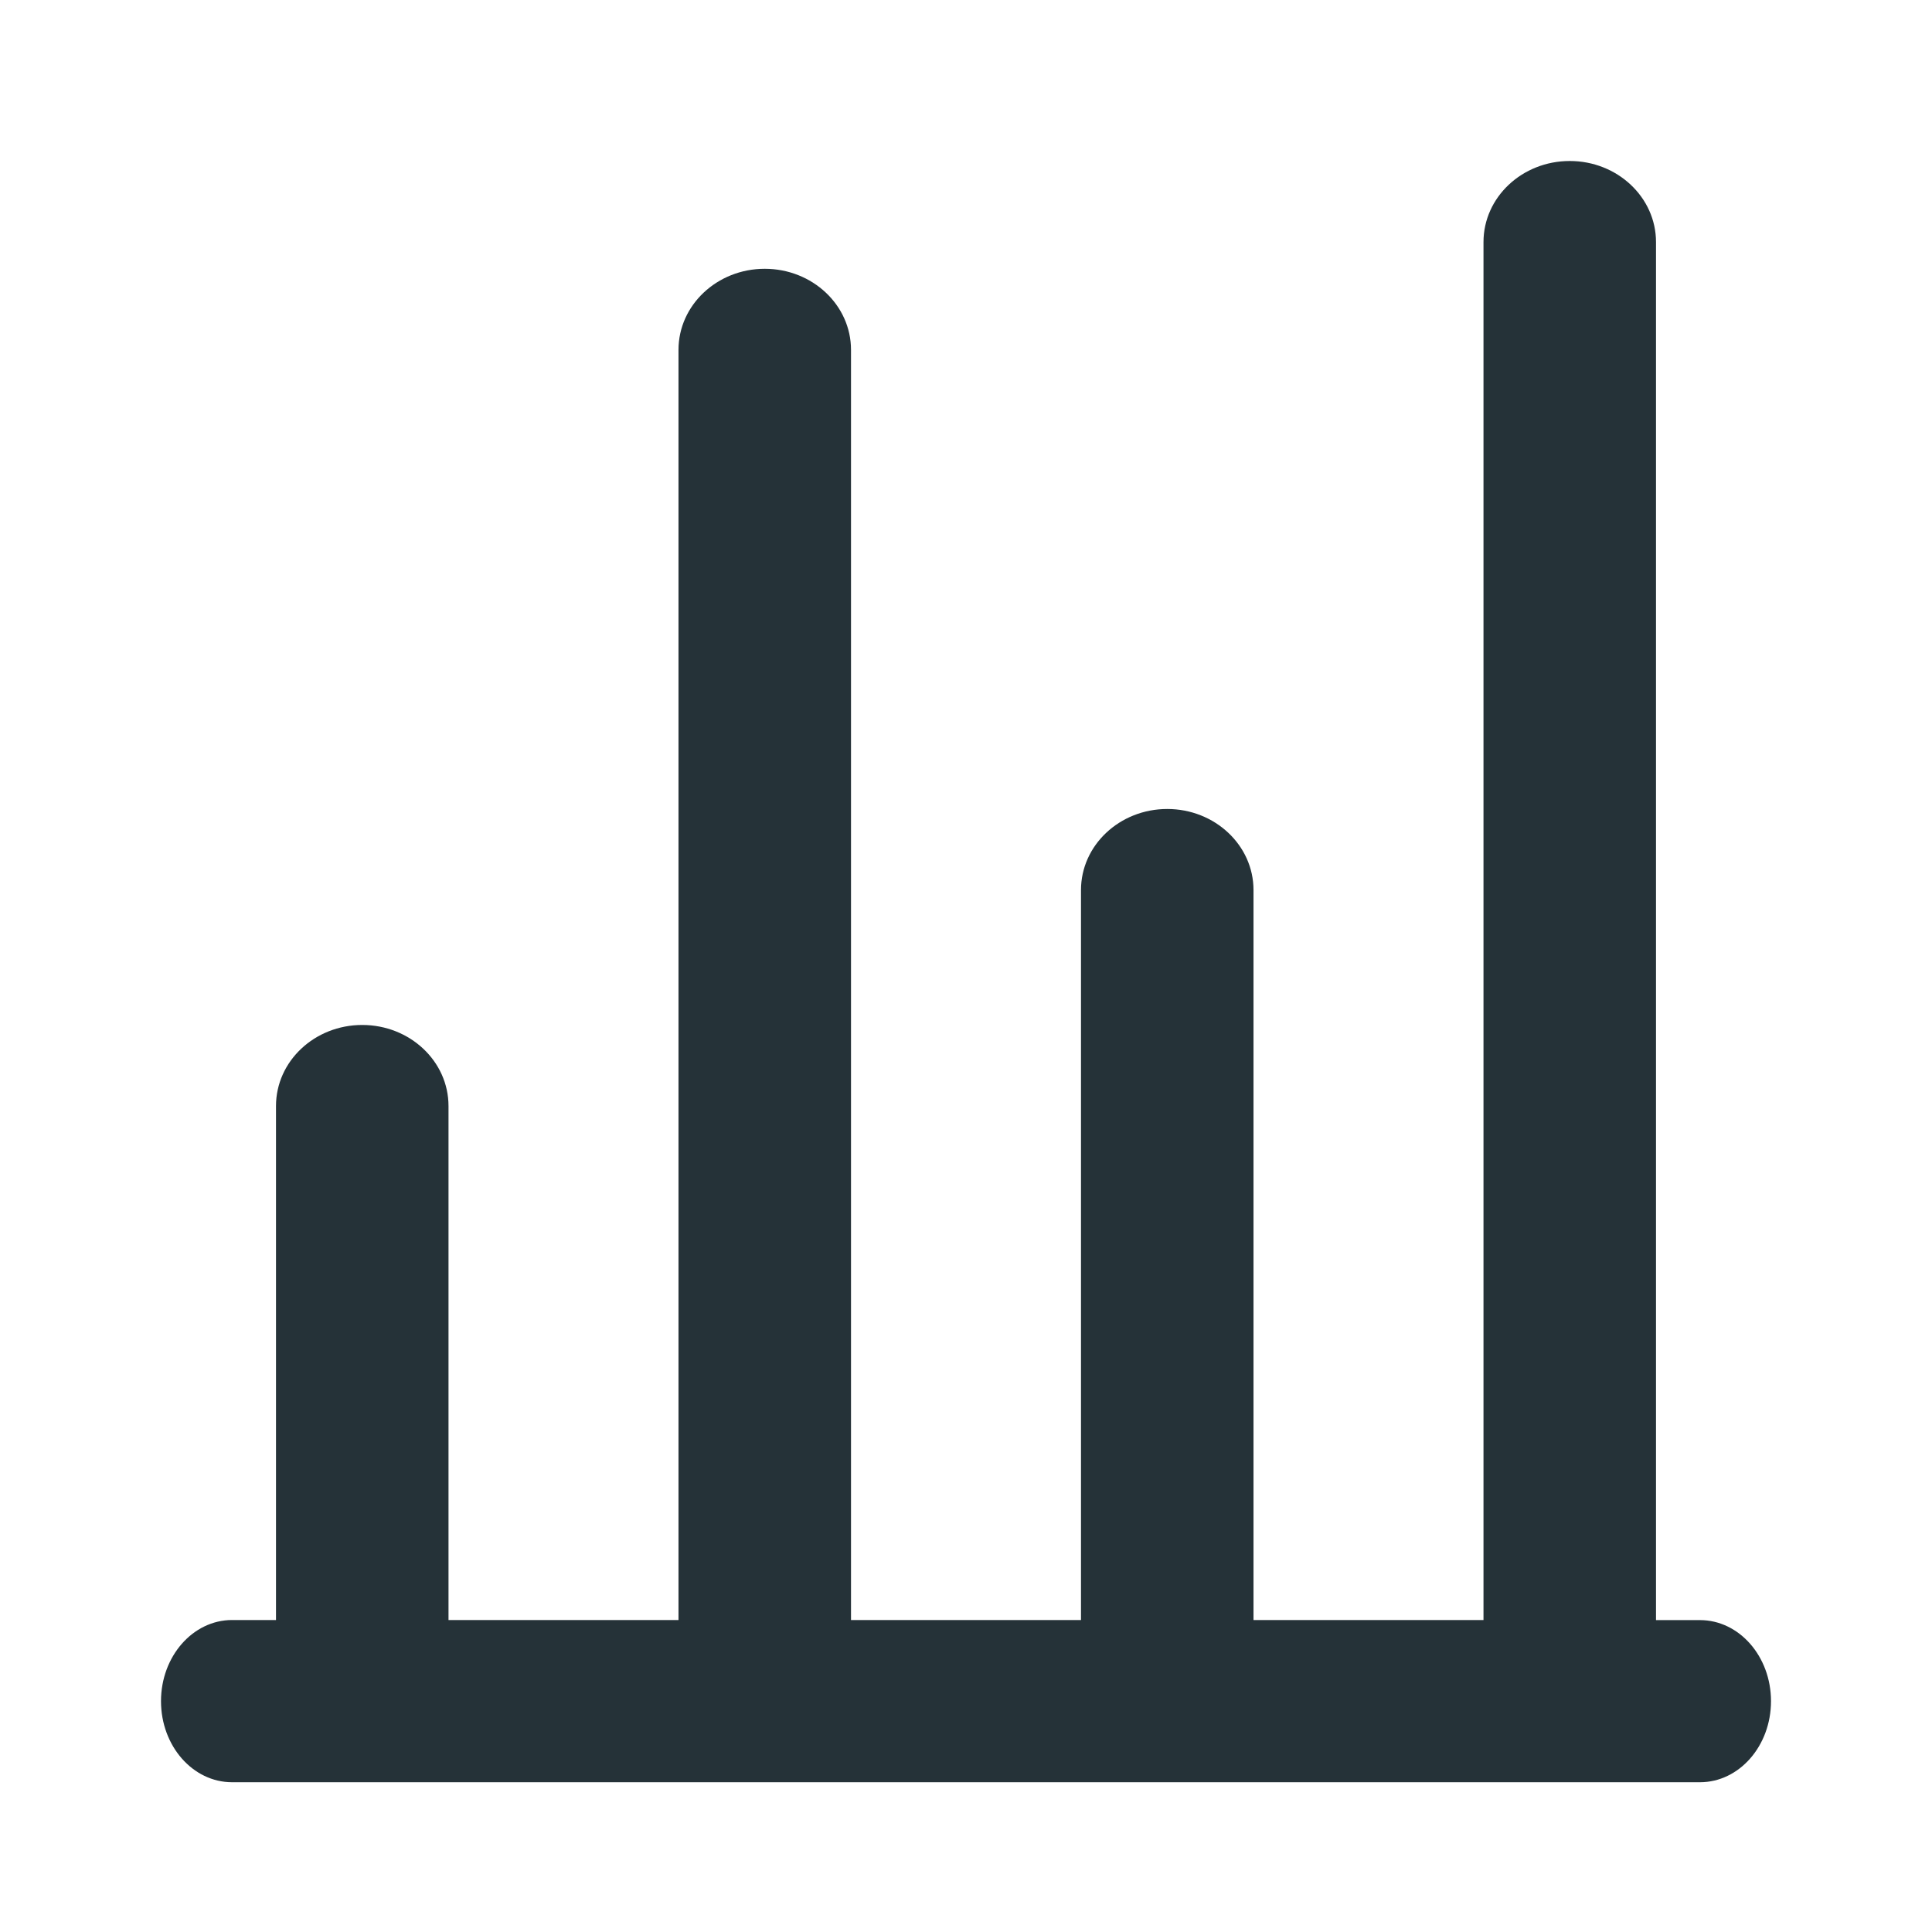
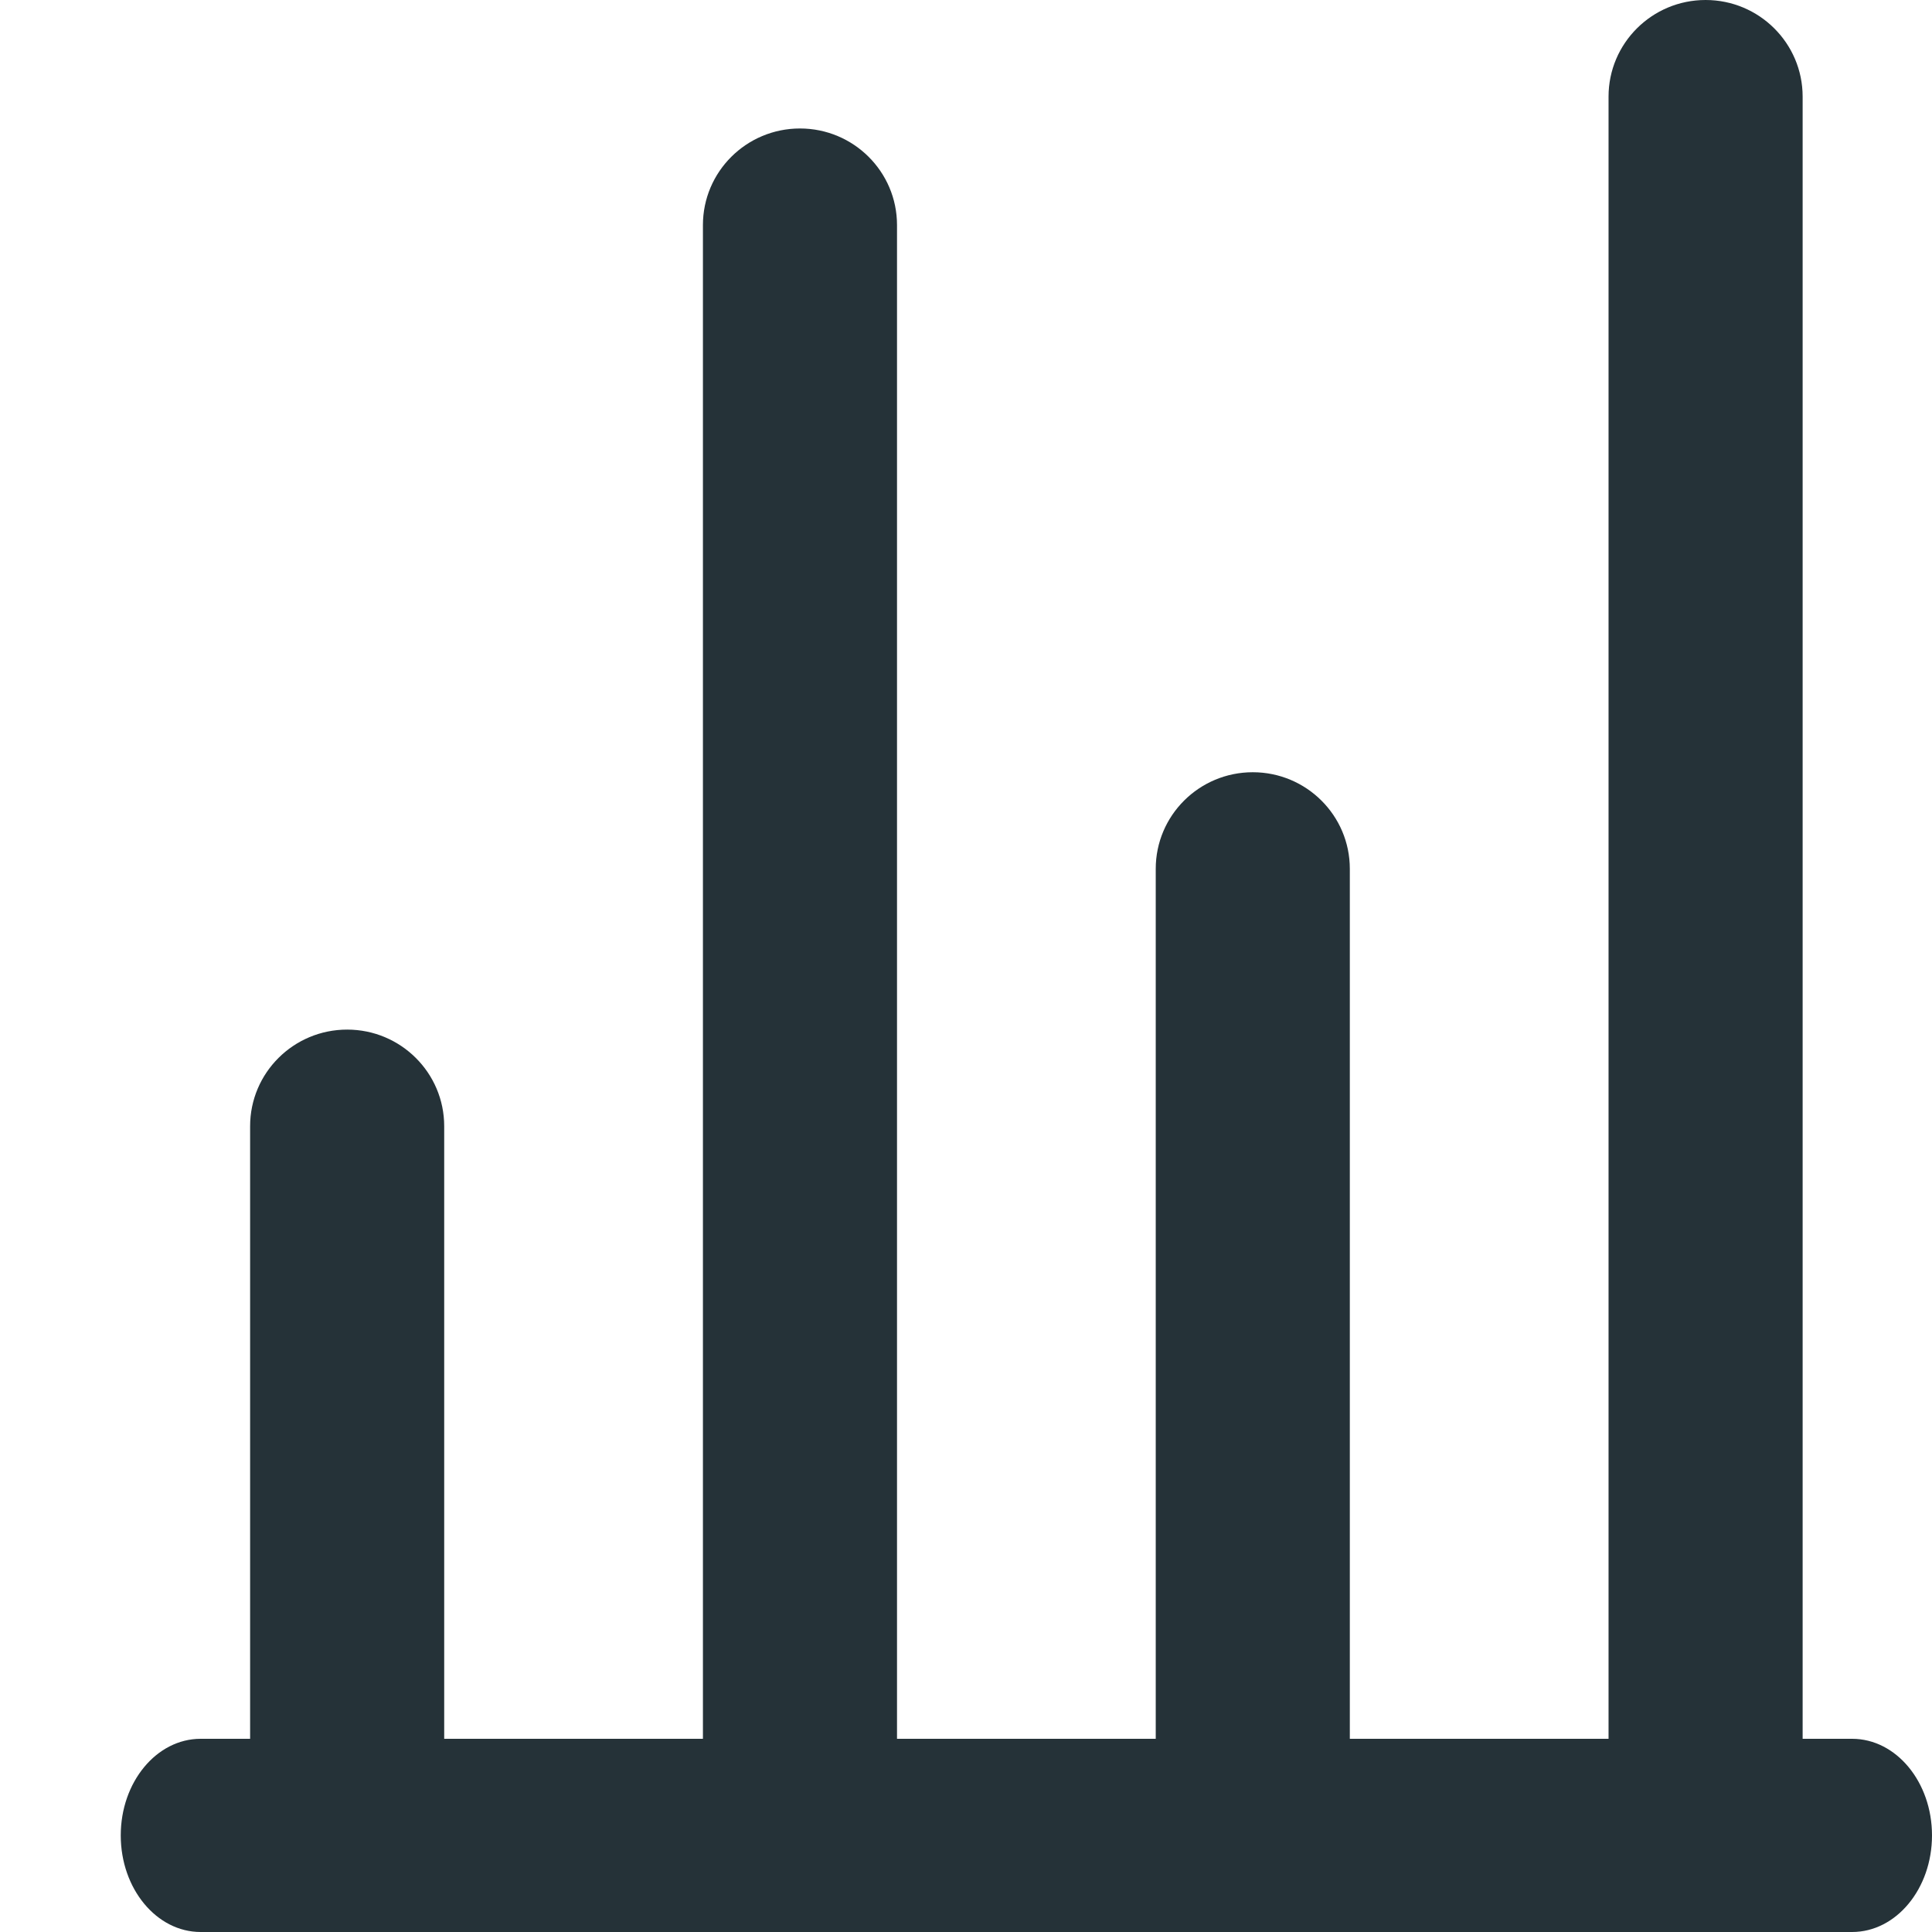
- <svg xmlns="http://www.w3.org/2000/svg" width="24" height="24" viewBox="0 0 48 48" fill="none">
-   <path fill-rule="evenodd" clip-rule="evenodd" d="M36.857 6.014V40.25h-5.714V22.113c0-1.112-.96-2.014-2.143-2.014-1.183 0-2.143.902-2.143 2.014V40.25h-5.714V8.692c0-1.112-.96-2.014-2.143-2.014-1.183 0-2.143.902-2.143 2.014V40.25h-5.714V27.479c0-1.113-.96-2.014-2.143-2.014-1.184 0-2.143.901-2.143 2.014v12.77H5.765C4.79 40.25 4 41.153 4 42.265s.79 2.014 1.765 2.014h36.47c.975 0 1.765-.902 1.765-2.014 0-1.112-.79-2.014-1.765-2.014h-1.092V6.014C41.143 4.902 40.183 4 39 4c-1.184 0-2.143.902-2.143 2.014z" fill="#253238" />
+ <svg xmlns="http://www.w3.org/2000/svg" width="48" height="48" viewBox="0 0 48 48" fill="none">
+   <path d="M39.964 2.4V43.2H33.536V21.586C33.536 20.26 32.456 19.186 31.125 19.186C29.794 19.186 28.714 20.26 28.714 21.586V43.2H22.286V5.592C22.286 4.266 21.206 3.192 19.875 3.192C18.544 3.192 17.464 4.266 17.464 5.592V43.2H11.036V27.98C11.036 26.654 9.956 25.58 8.625 25.58C7.294 25.58 6.214 26.654 6.214 27.98V43.2H4.985C3.889 43.2 3 44.275 3 45.6C3 46.925 3.889 48 4.985 48H46.015C47.111 48 48 46.925 48 45.6C48 44.275 47.111 43.2 46.015 43.2H44.786V2.4C44.786 1.075 43.706 0 42.375 0C41.044 0 39.964 1.075 39.964 2.4Z" fill="#253238" />
</svg>
